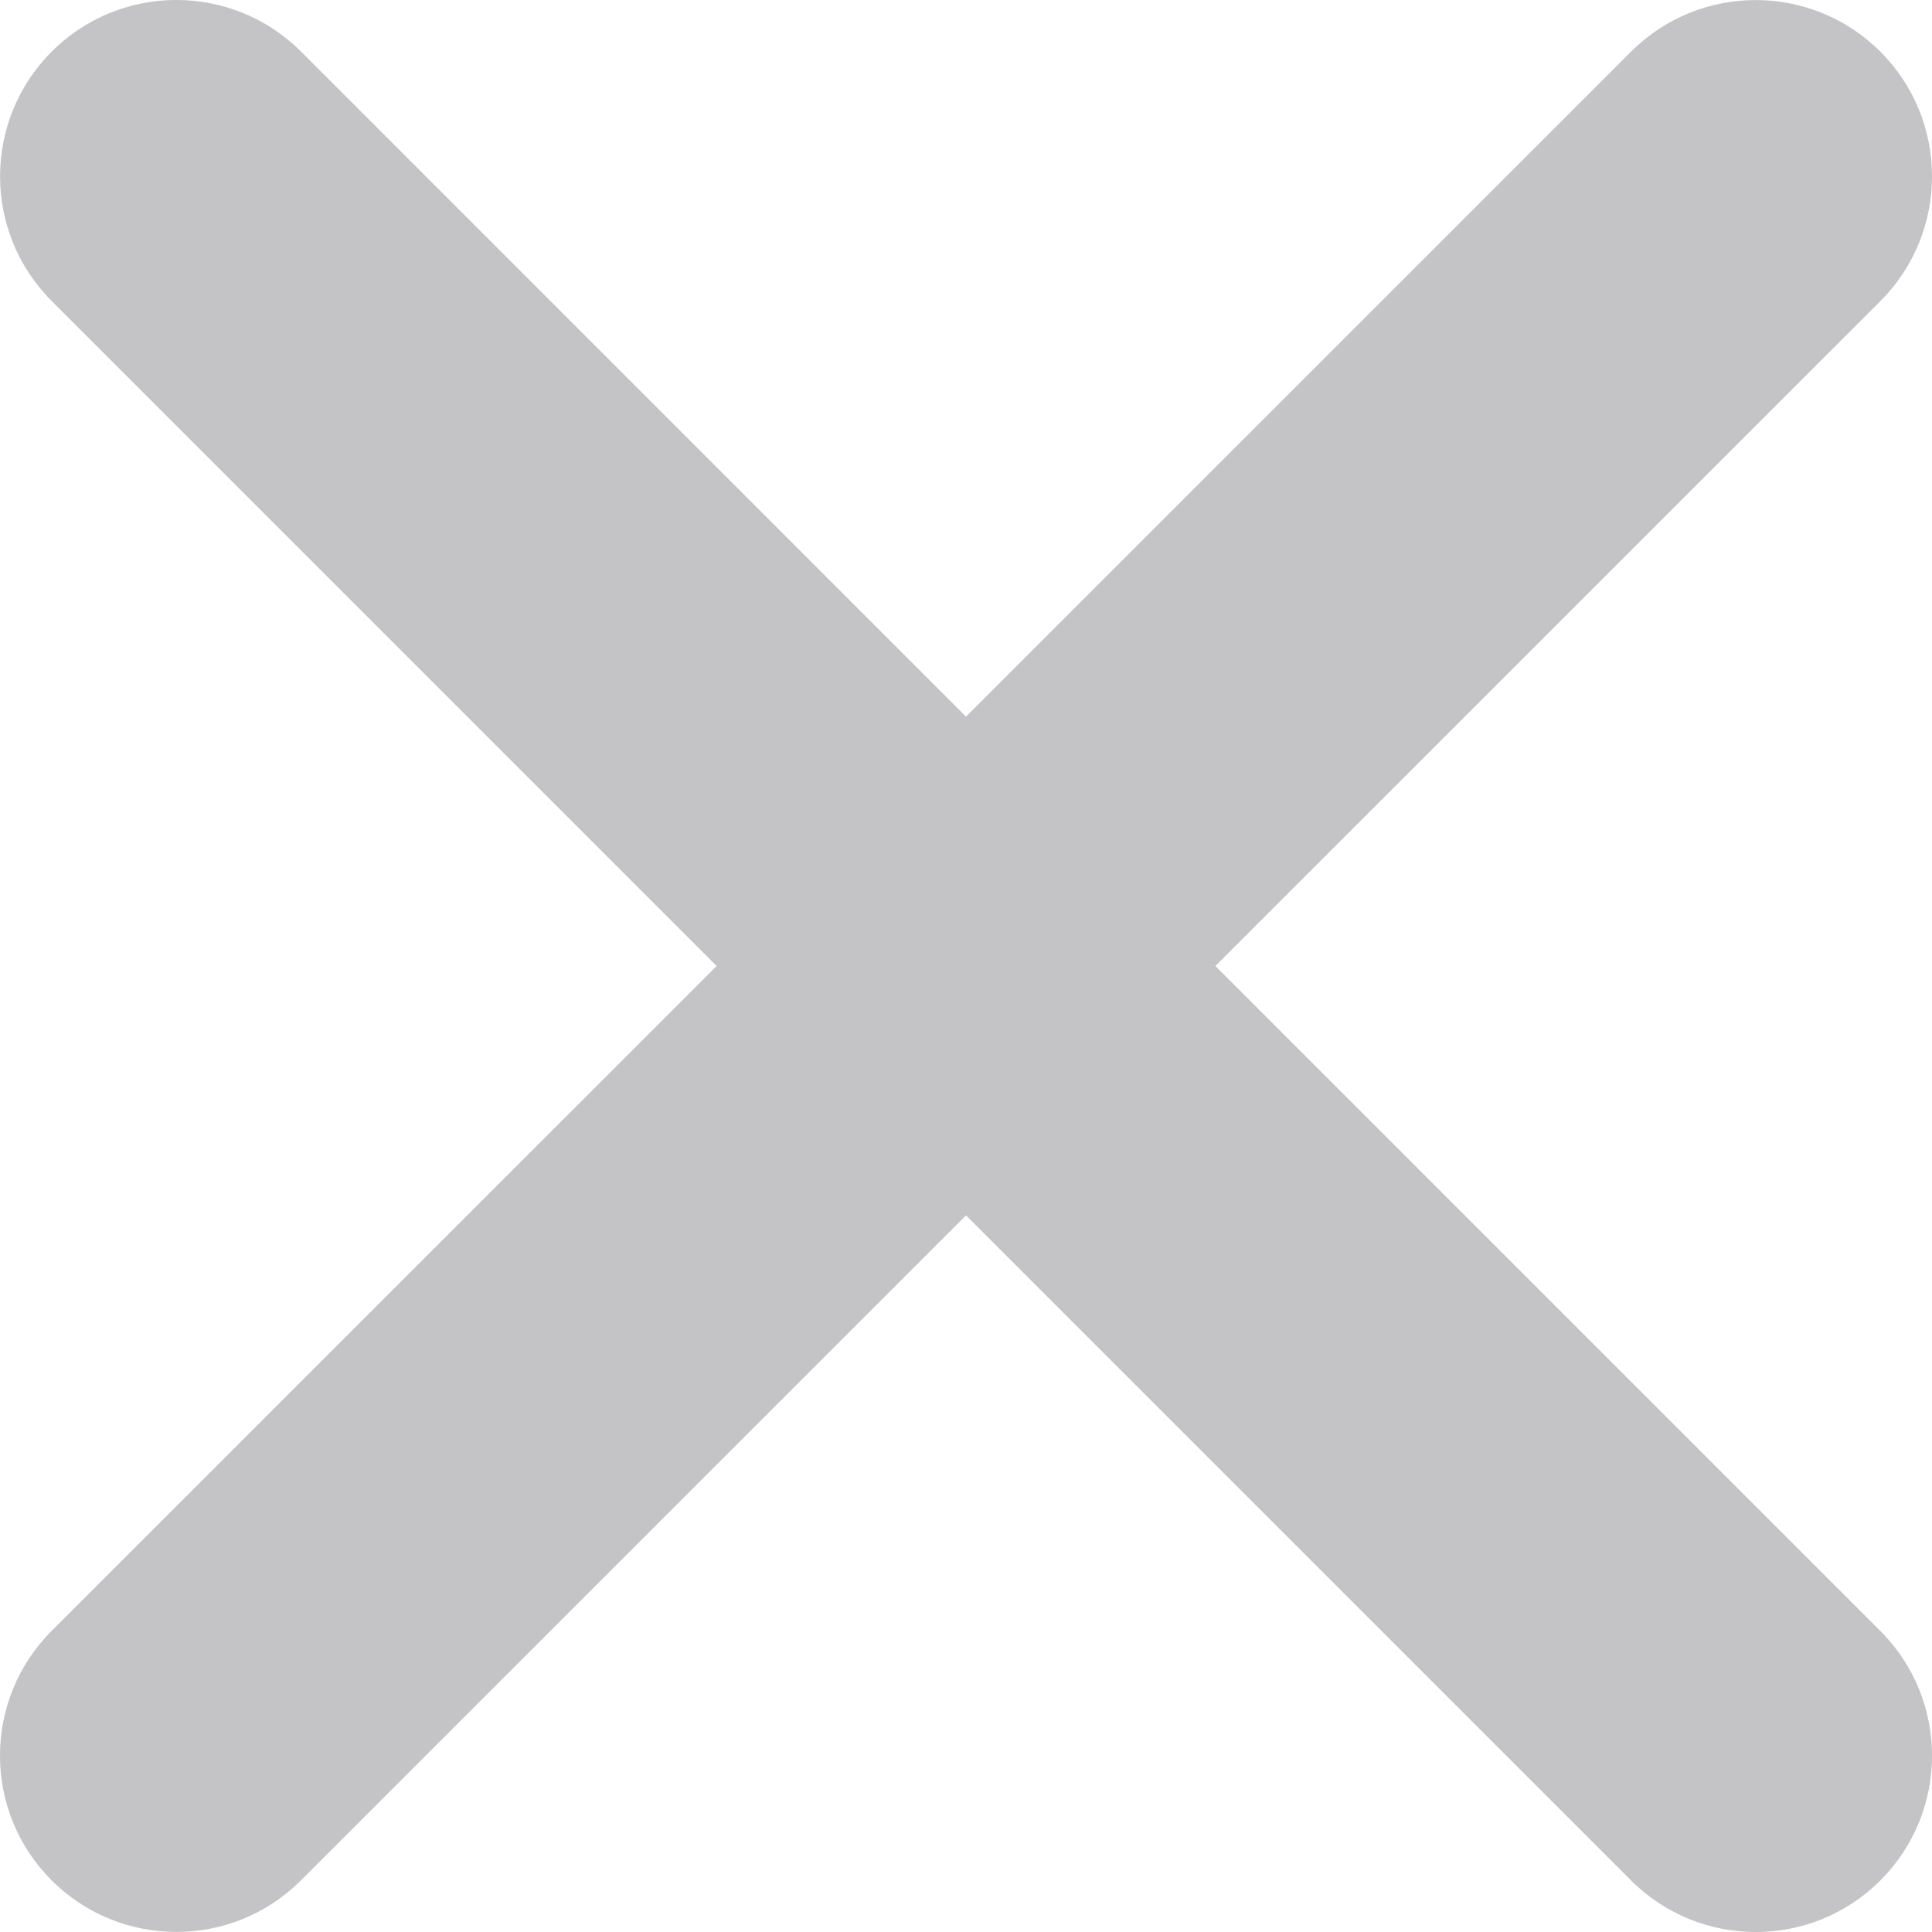
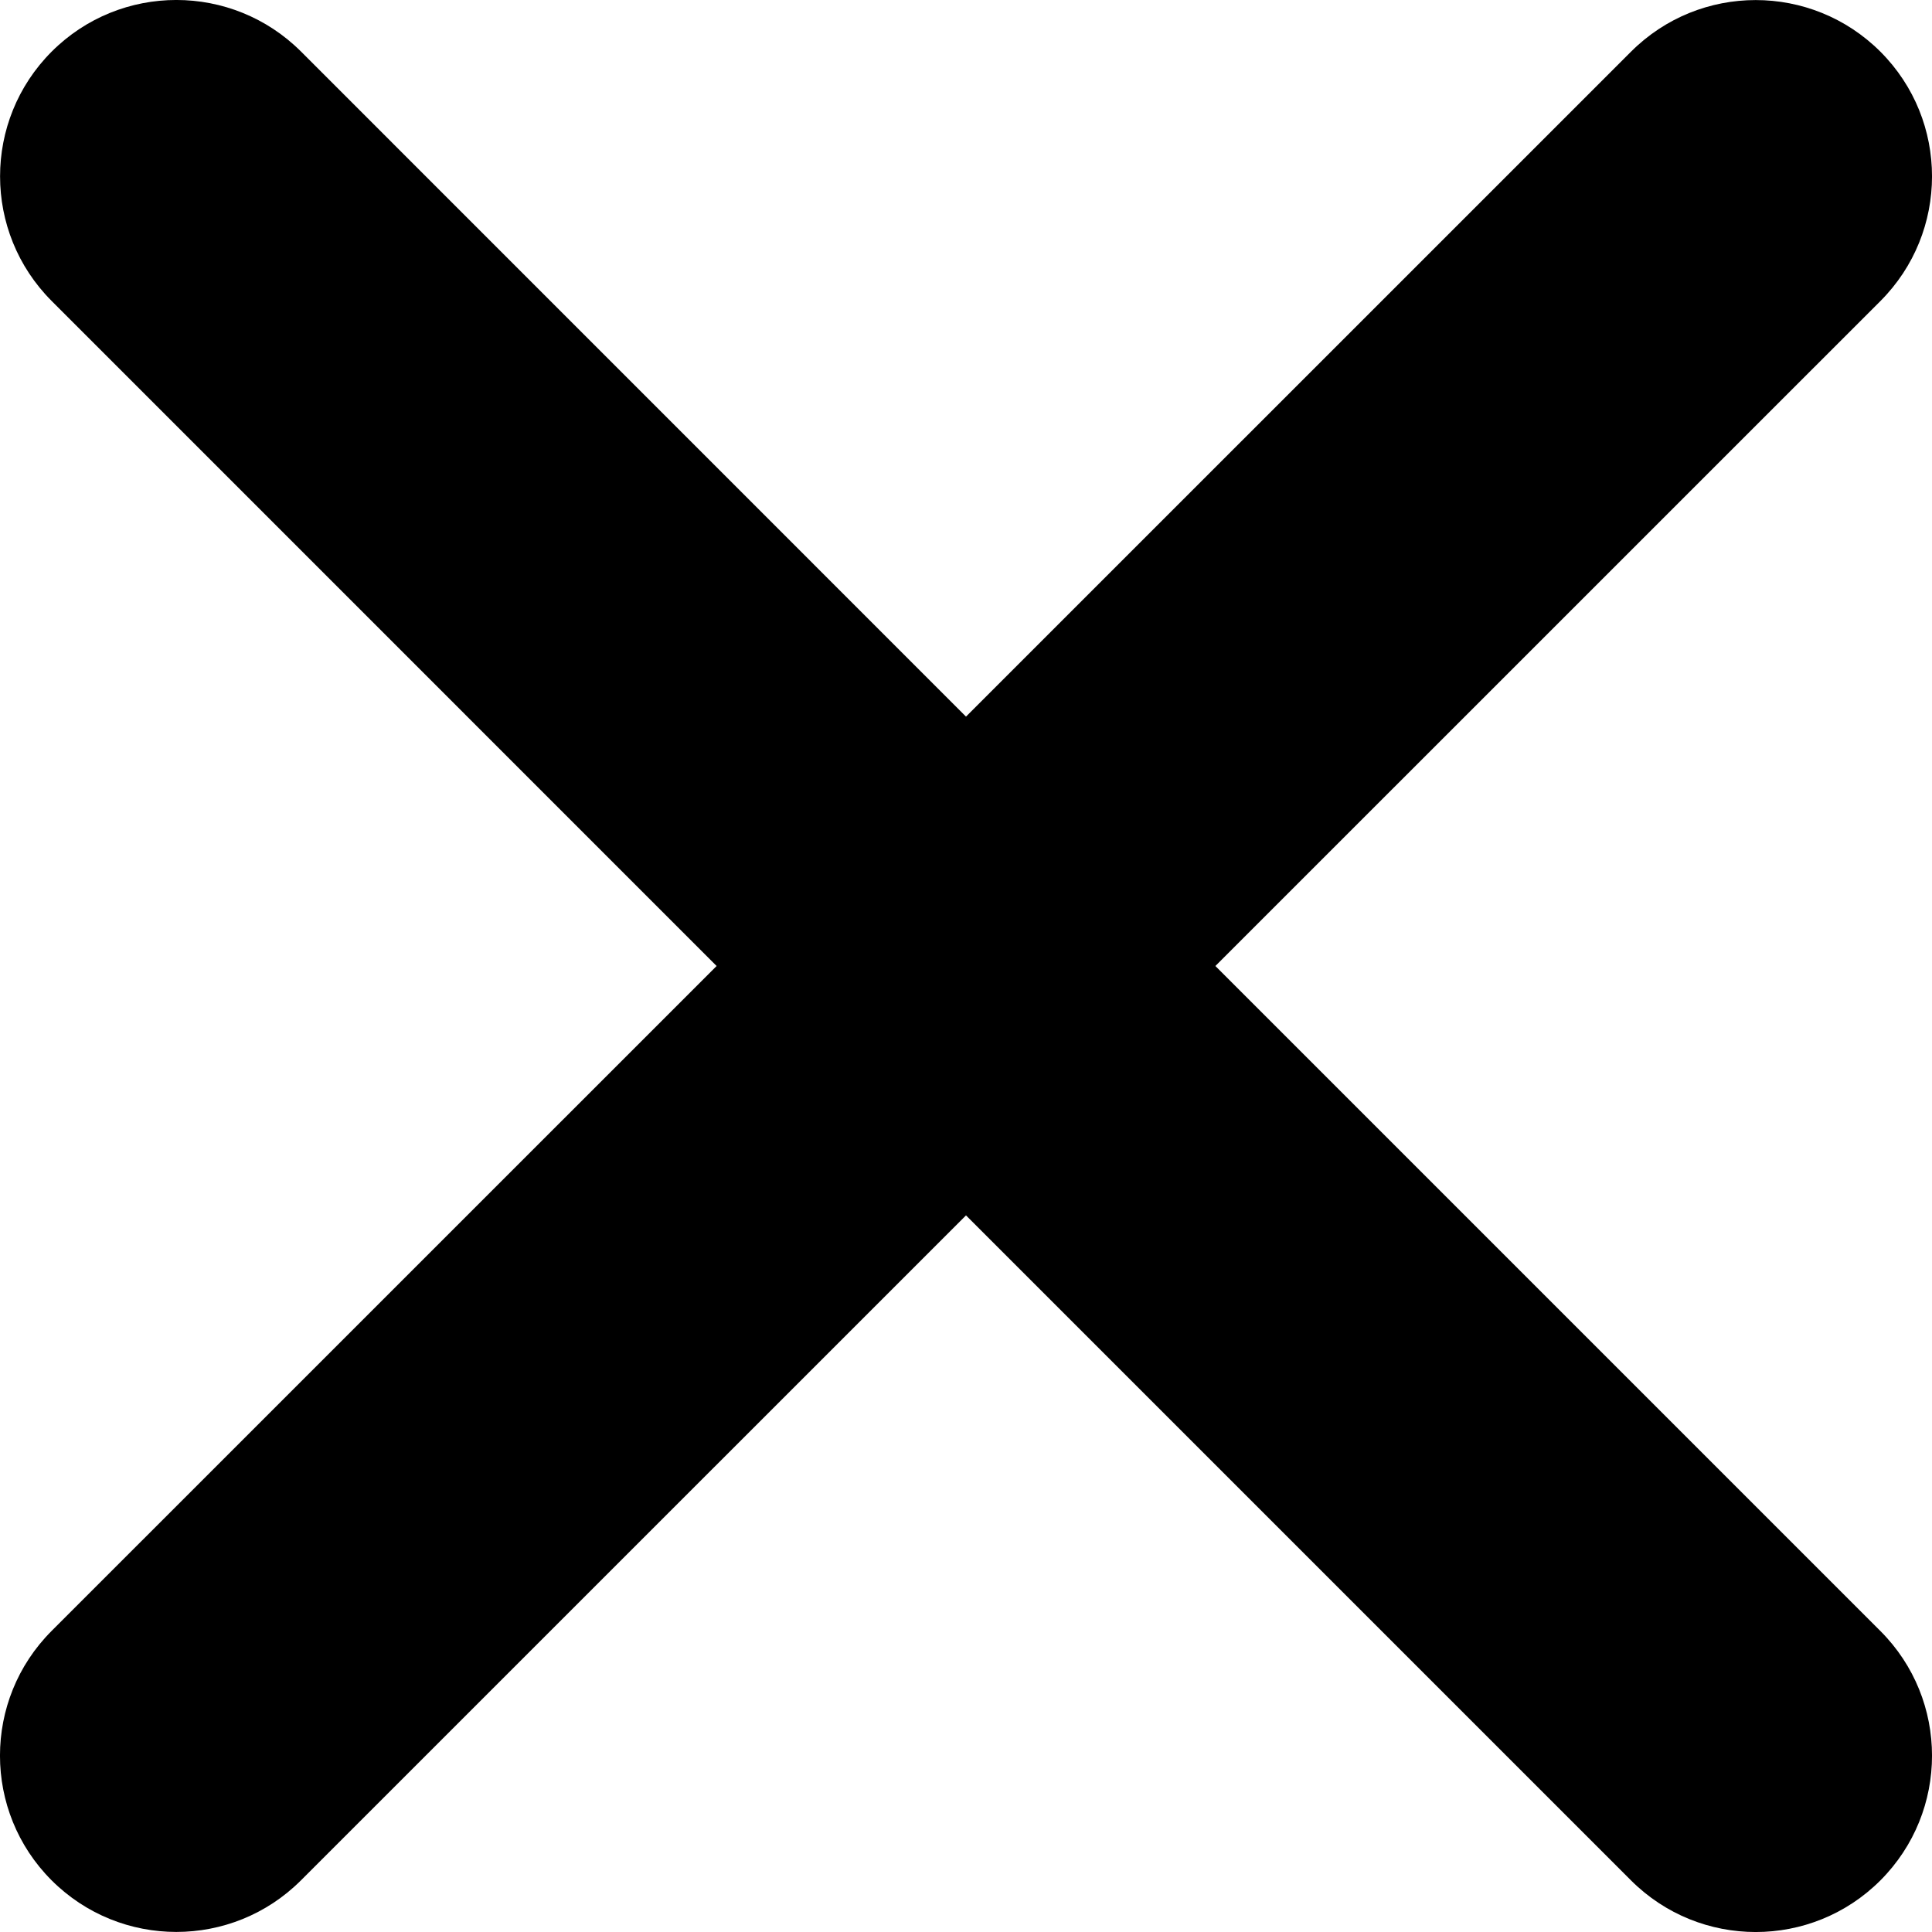
<svg xmlns="http://www.w3.org/2000/svg" viewBox="0 0 24 24">
-   <path d="M12 8.902L20.261.642c.855-.855 2.242-.855 3.098 0 .855.855.855 2.242 0 3.098L15.098 12l8.261 8.261c.855.855.855 2.242 0 3.098-.855.855-2.242.855-3.098 0L12 15.098 3.739 23.358c-.855.855-2.242.855-3.098 0-.855-.855-.855-2.242 0-3.098L8.902 12 .642 3.739c-.855-.855-.855-2.242 0-3.098.855-.855 2.242-.855 3.098 0L12 8.902z" fill="#C4C3C6" fill-rule="evenodd" />
+   <path d="M12 8.902L20.261.642c.855-.855 2.242-.855 3.098 0 .855.855.855 2.242 0 3.098L15.098 12l8.261 8.261c.855.855.855 2.242 0 3.098-.855.855-2.242.855-3.098 0L12 15.098 3.739 23.358c-.855.855-2.242.855-3.098 0-.855-.855-.855-2.242 0-3.098L8.902 12 .642 3.739c-.855-.855-.855-2.242 0-3.098.855-.855 2.242-.855 3.098 0L12 8.902z" fill="currentColor" fill-rule="evenodd" />
</svg>
